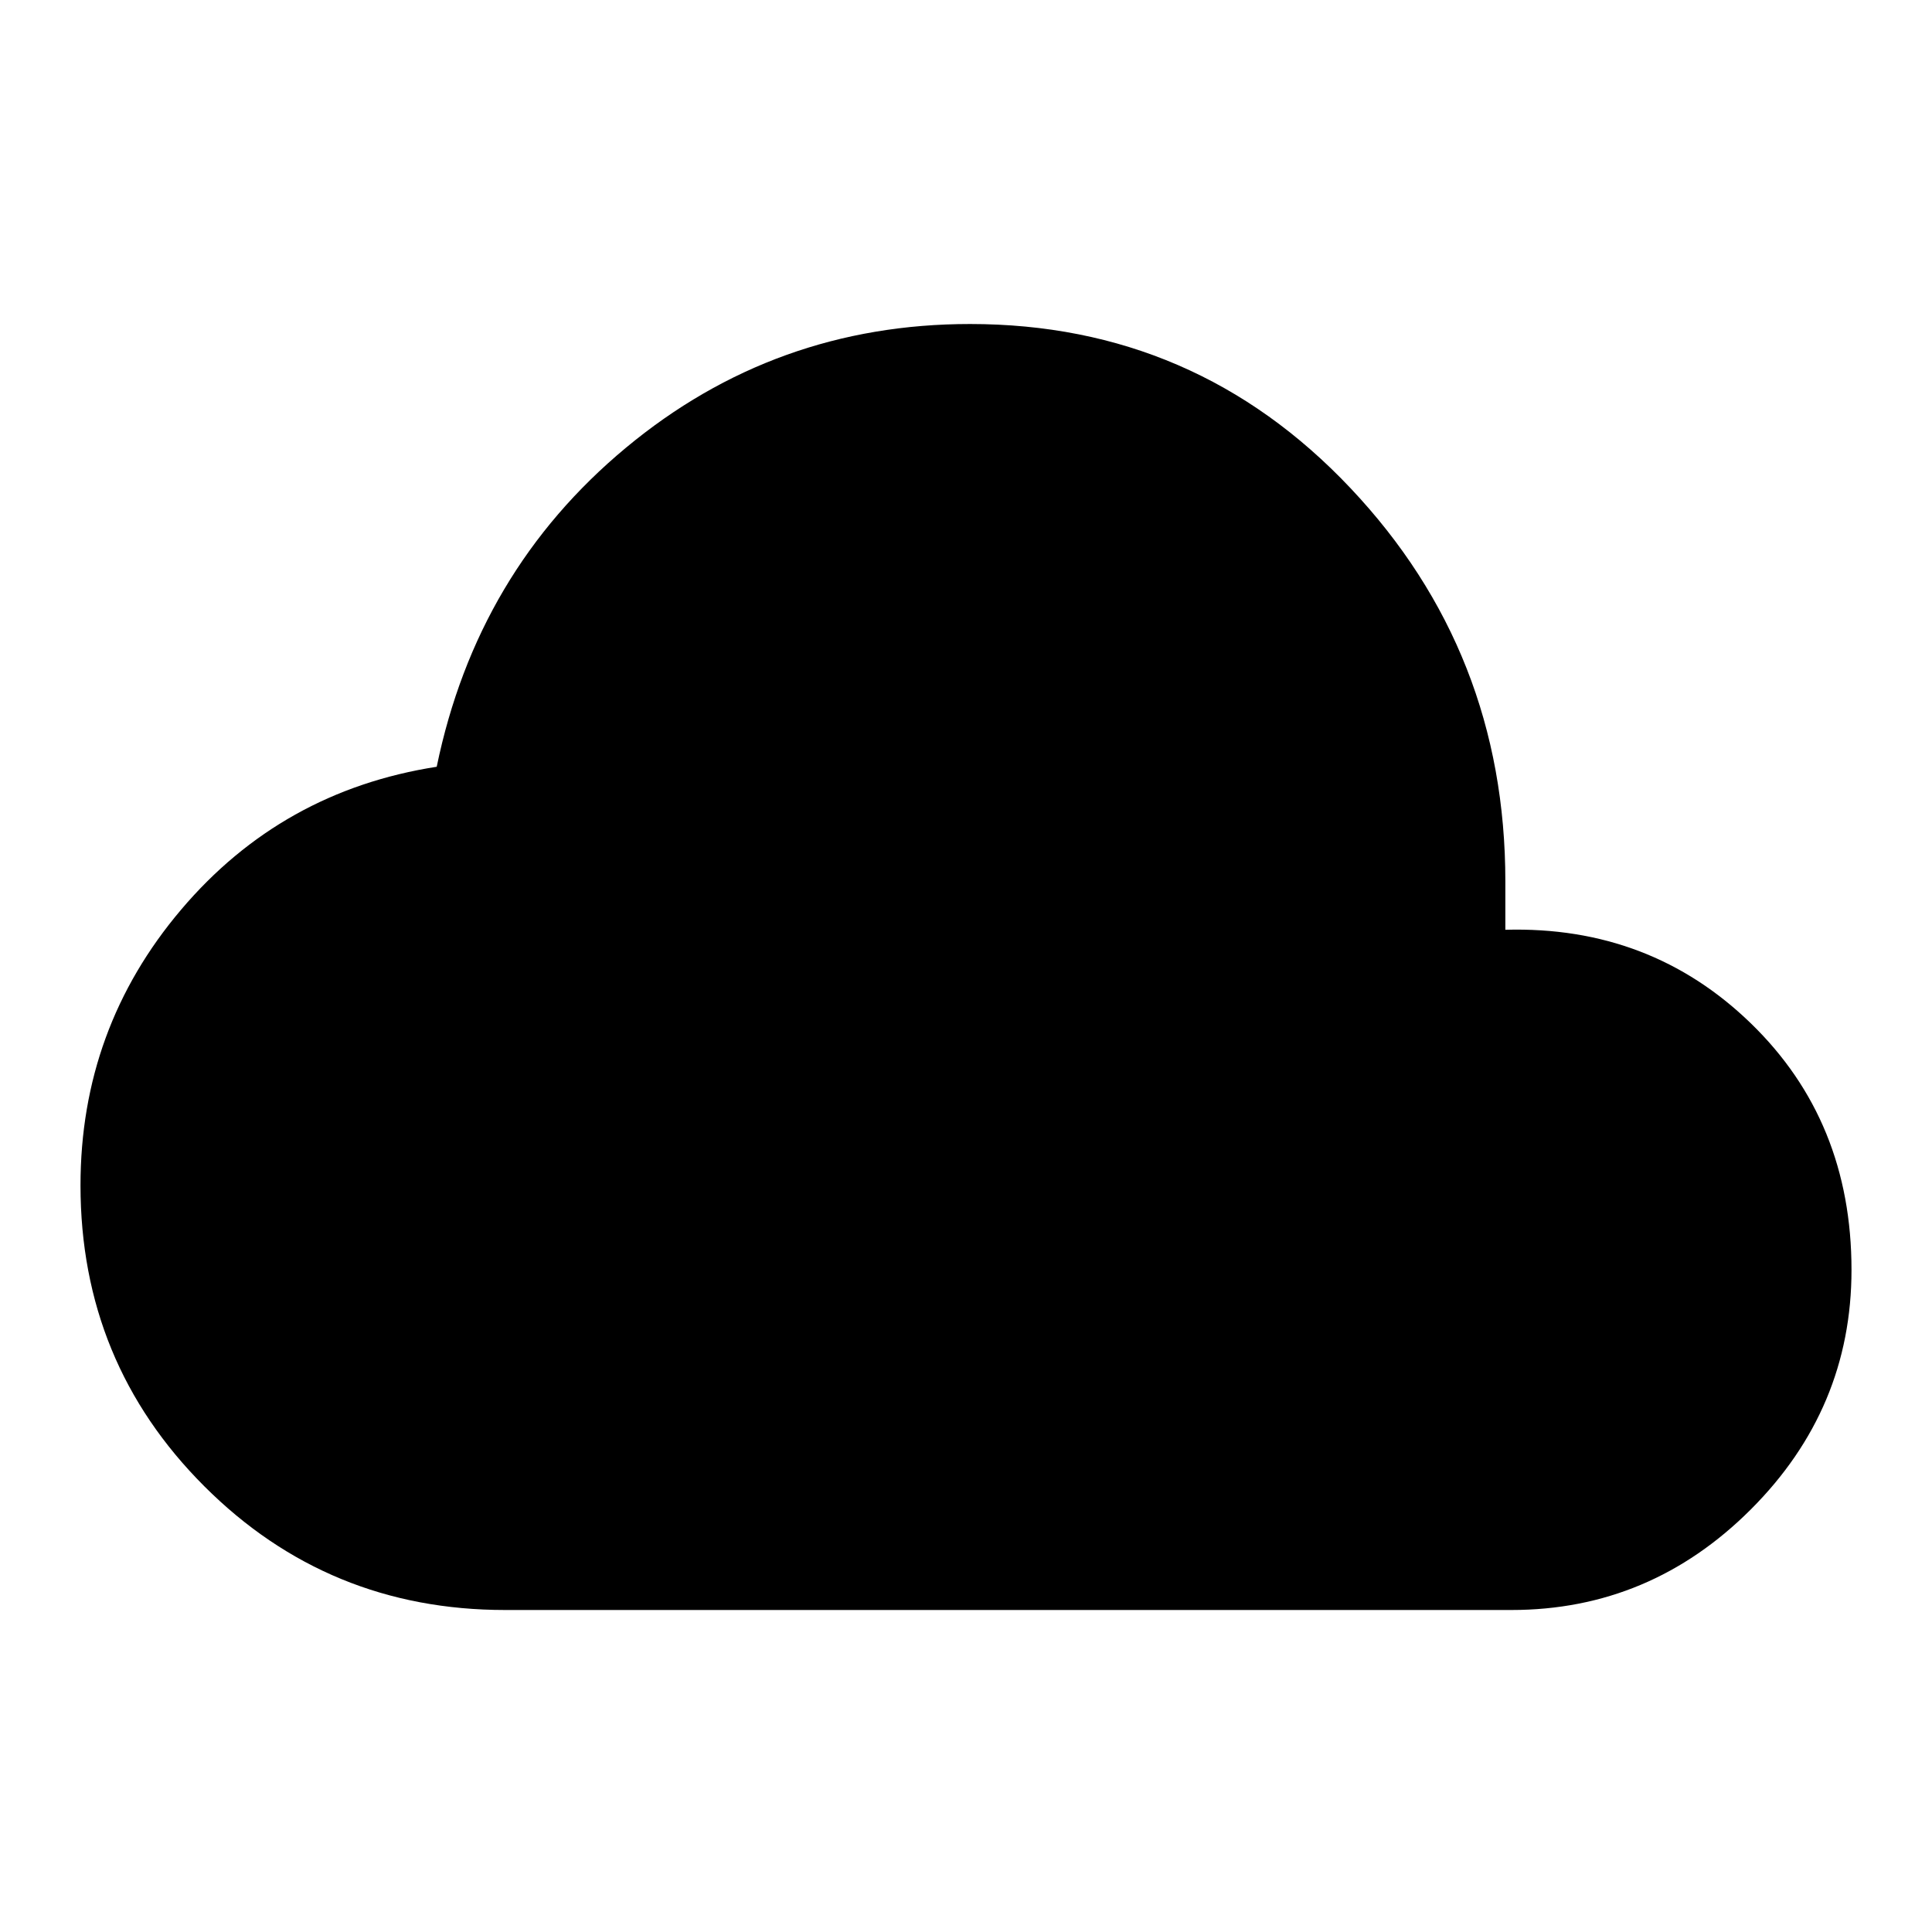
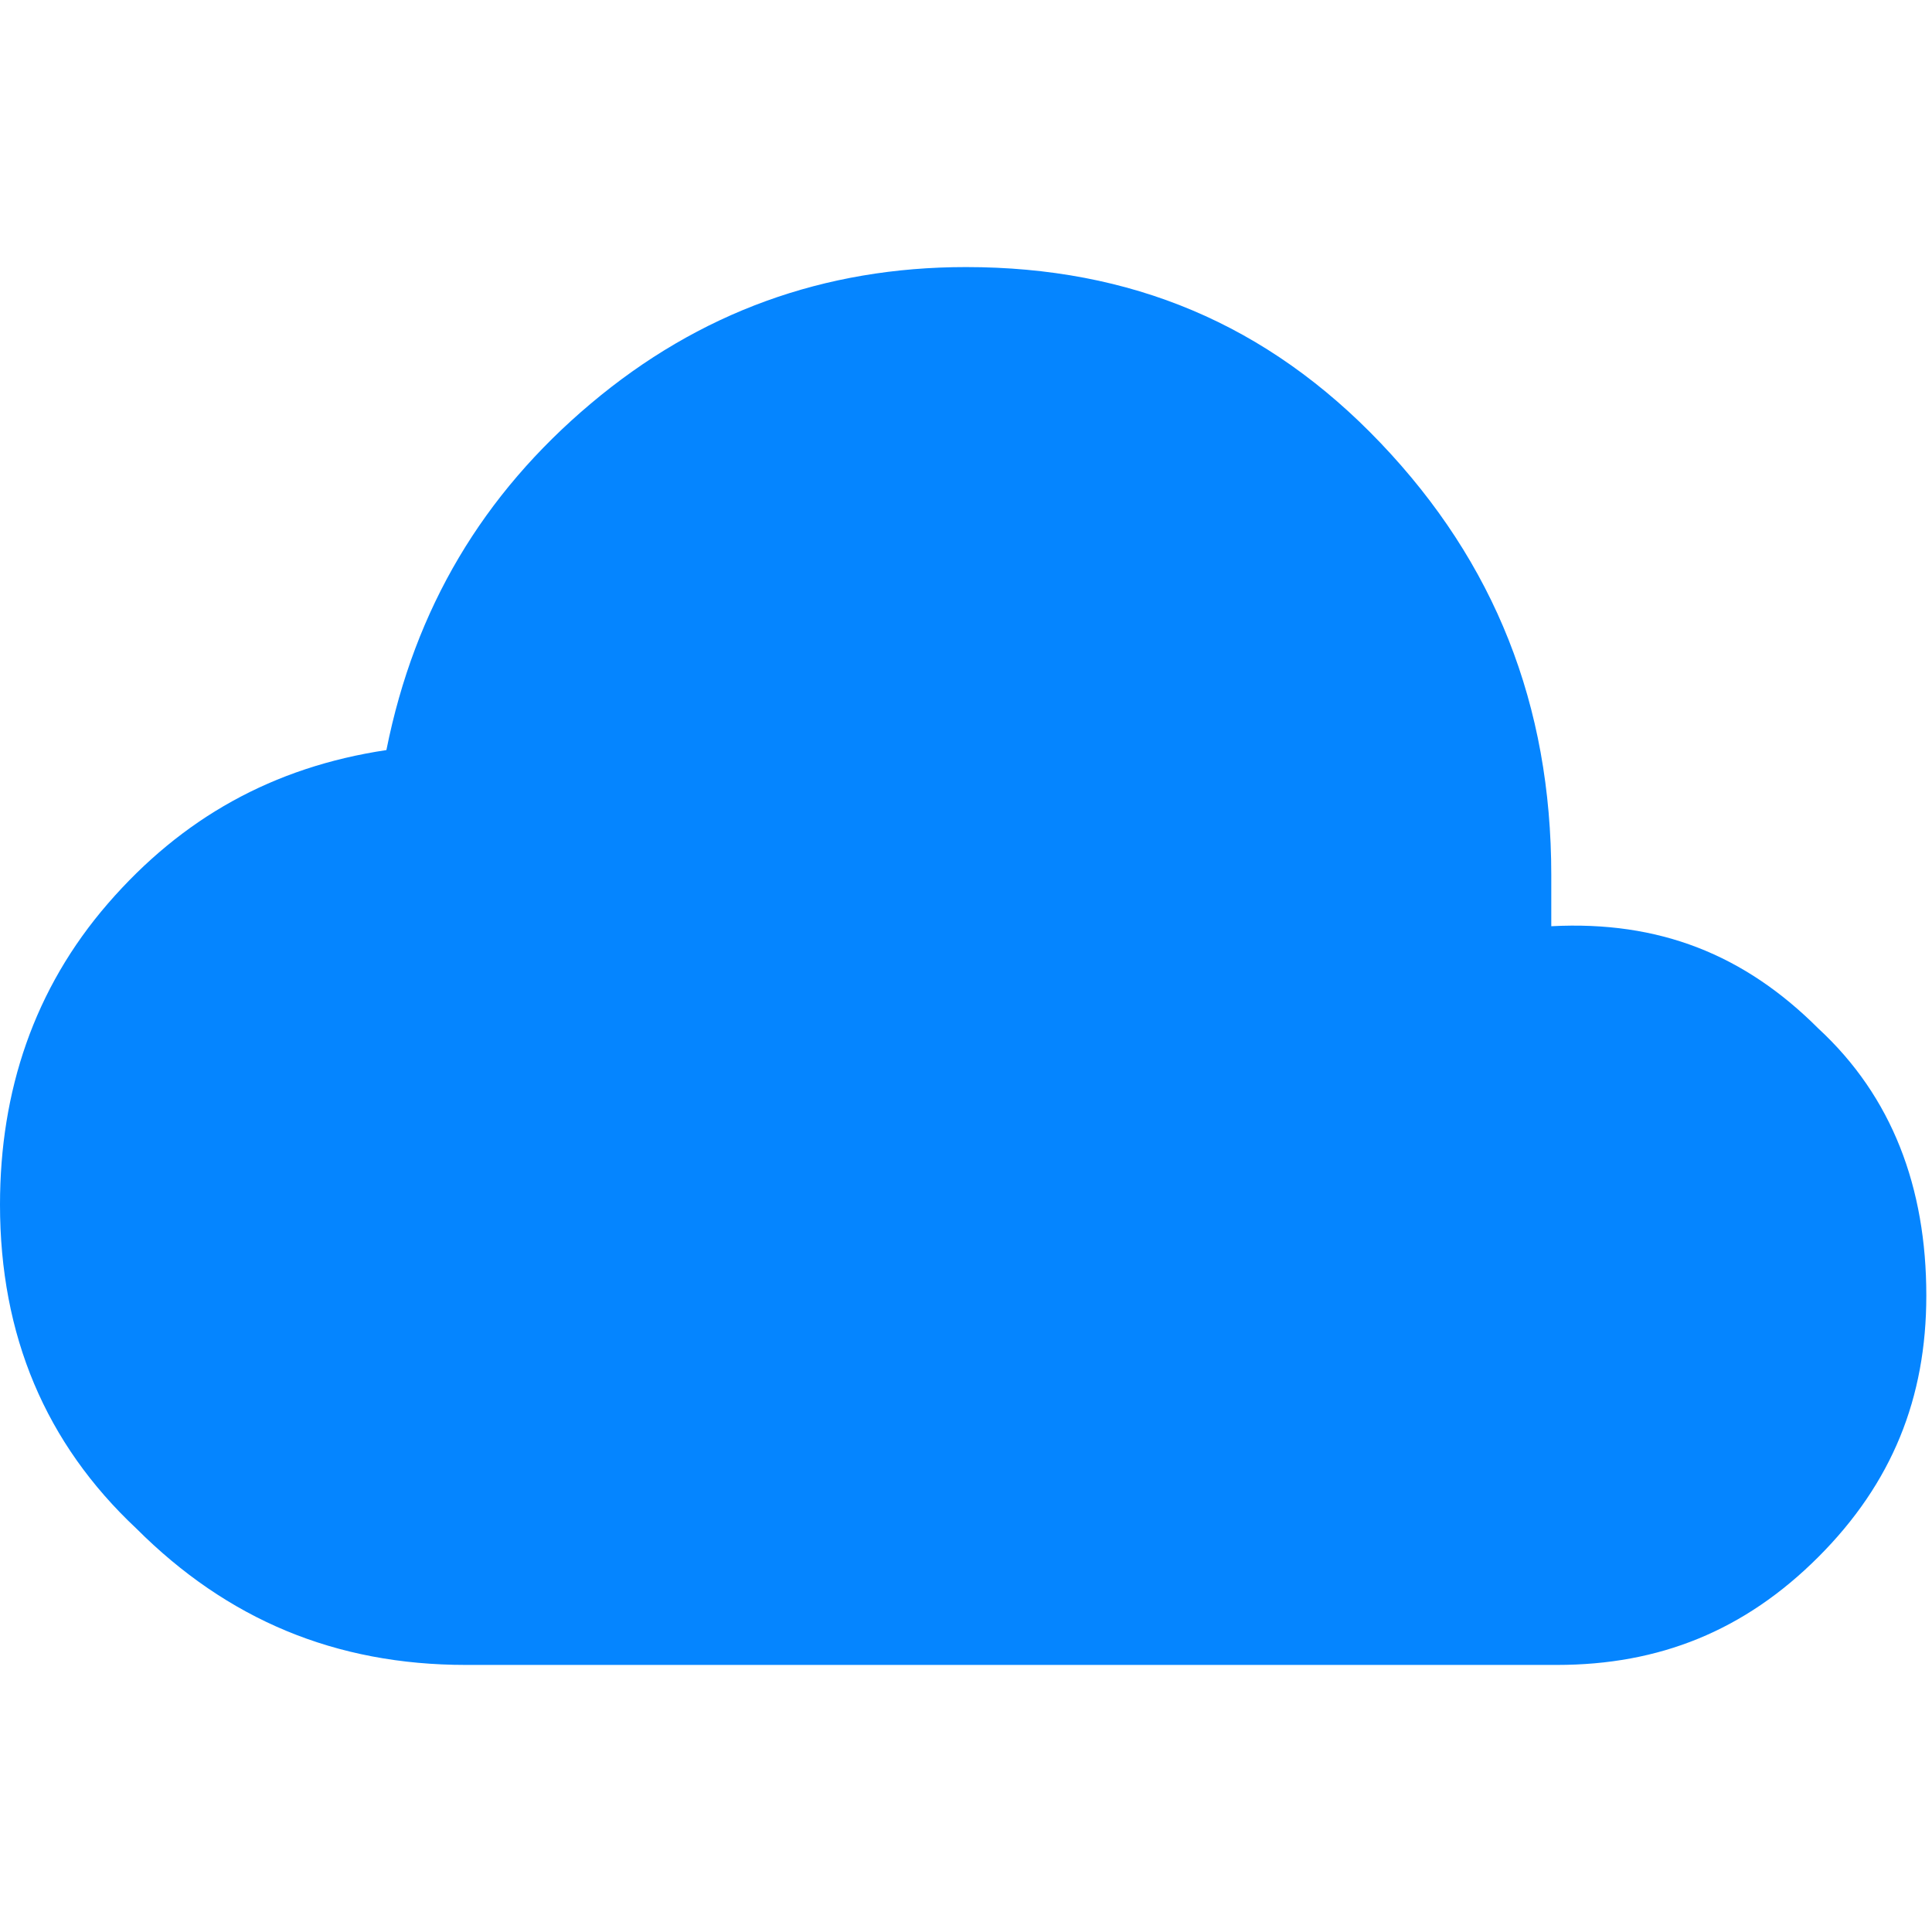
- <svg xmlns="http://www.w3.org/2000/svg" height="48" width="48">
-   <path d="M12.55 40q-4.4 0-7.475-3.075Q2 33.85 2 29.45q0-3.9 2.5-6.85 2.5-2.95 6.35-3.55 1-4.85 4.7-7.925T24.1 8.05q5.6 0 9.45 4.075Q37.4 16.2 37.4 21.9v1.2q3.6-.1 6.1 2.325Q46 27.85 46 31.55q0 3.45-2.5 5.95T37.55 40Z" />
+ <svg xmlns="http://www.w3.org/2000/svg" version="1.1" id="Layer_1" x="0px" y="0px" viewBox="0 0 34 34" style="enable-background:new 0 0 34 34;" xml:space="preserve">
+   <style type="text/css">
+ 	.st0{fill:#0585FF;}
+ </style>
+   <path class="st0" d="M8.2,29.3c-2.3,0-4.2-0.8-5.8-2.4C0.8,25.4,0,23.5,0,21.2c0-2,0.6-3.8,1.9-5.3s2.9-2.4,4.9-2.7  c0.5-2.5,1.7-4.5,3.6-6.1s4.1-2.4,6.6-2.4c2.9,0,5.3,1,7.3,3.1s3,4.6,3,7.6v0.9c1.9-0.1,3.4,0.5,4.7,1.8c1.3,1.2,1.9,2.8,1.9,4.7  c0,1.8-0.6,3.3-1.9,4.6c-1.3,1.3-2.8,1.9-4.6,1.9H8.2z" />
</svg>
